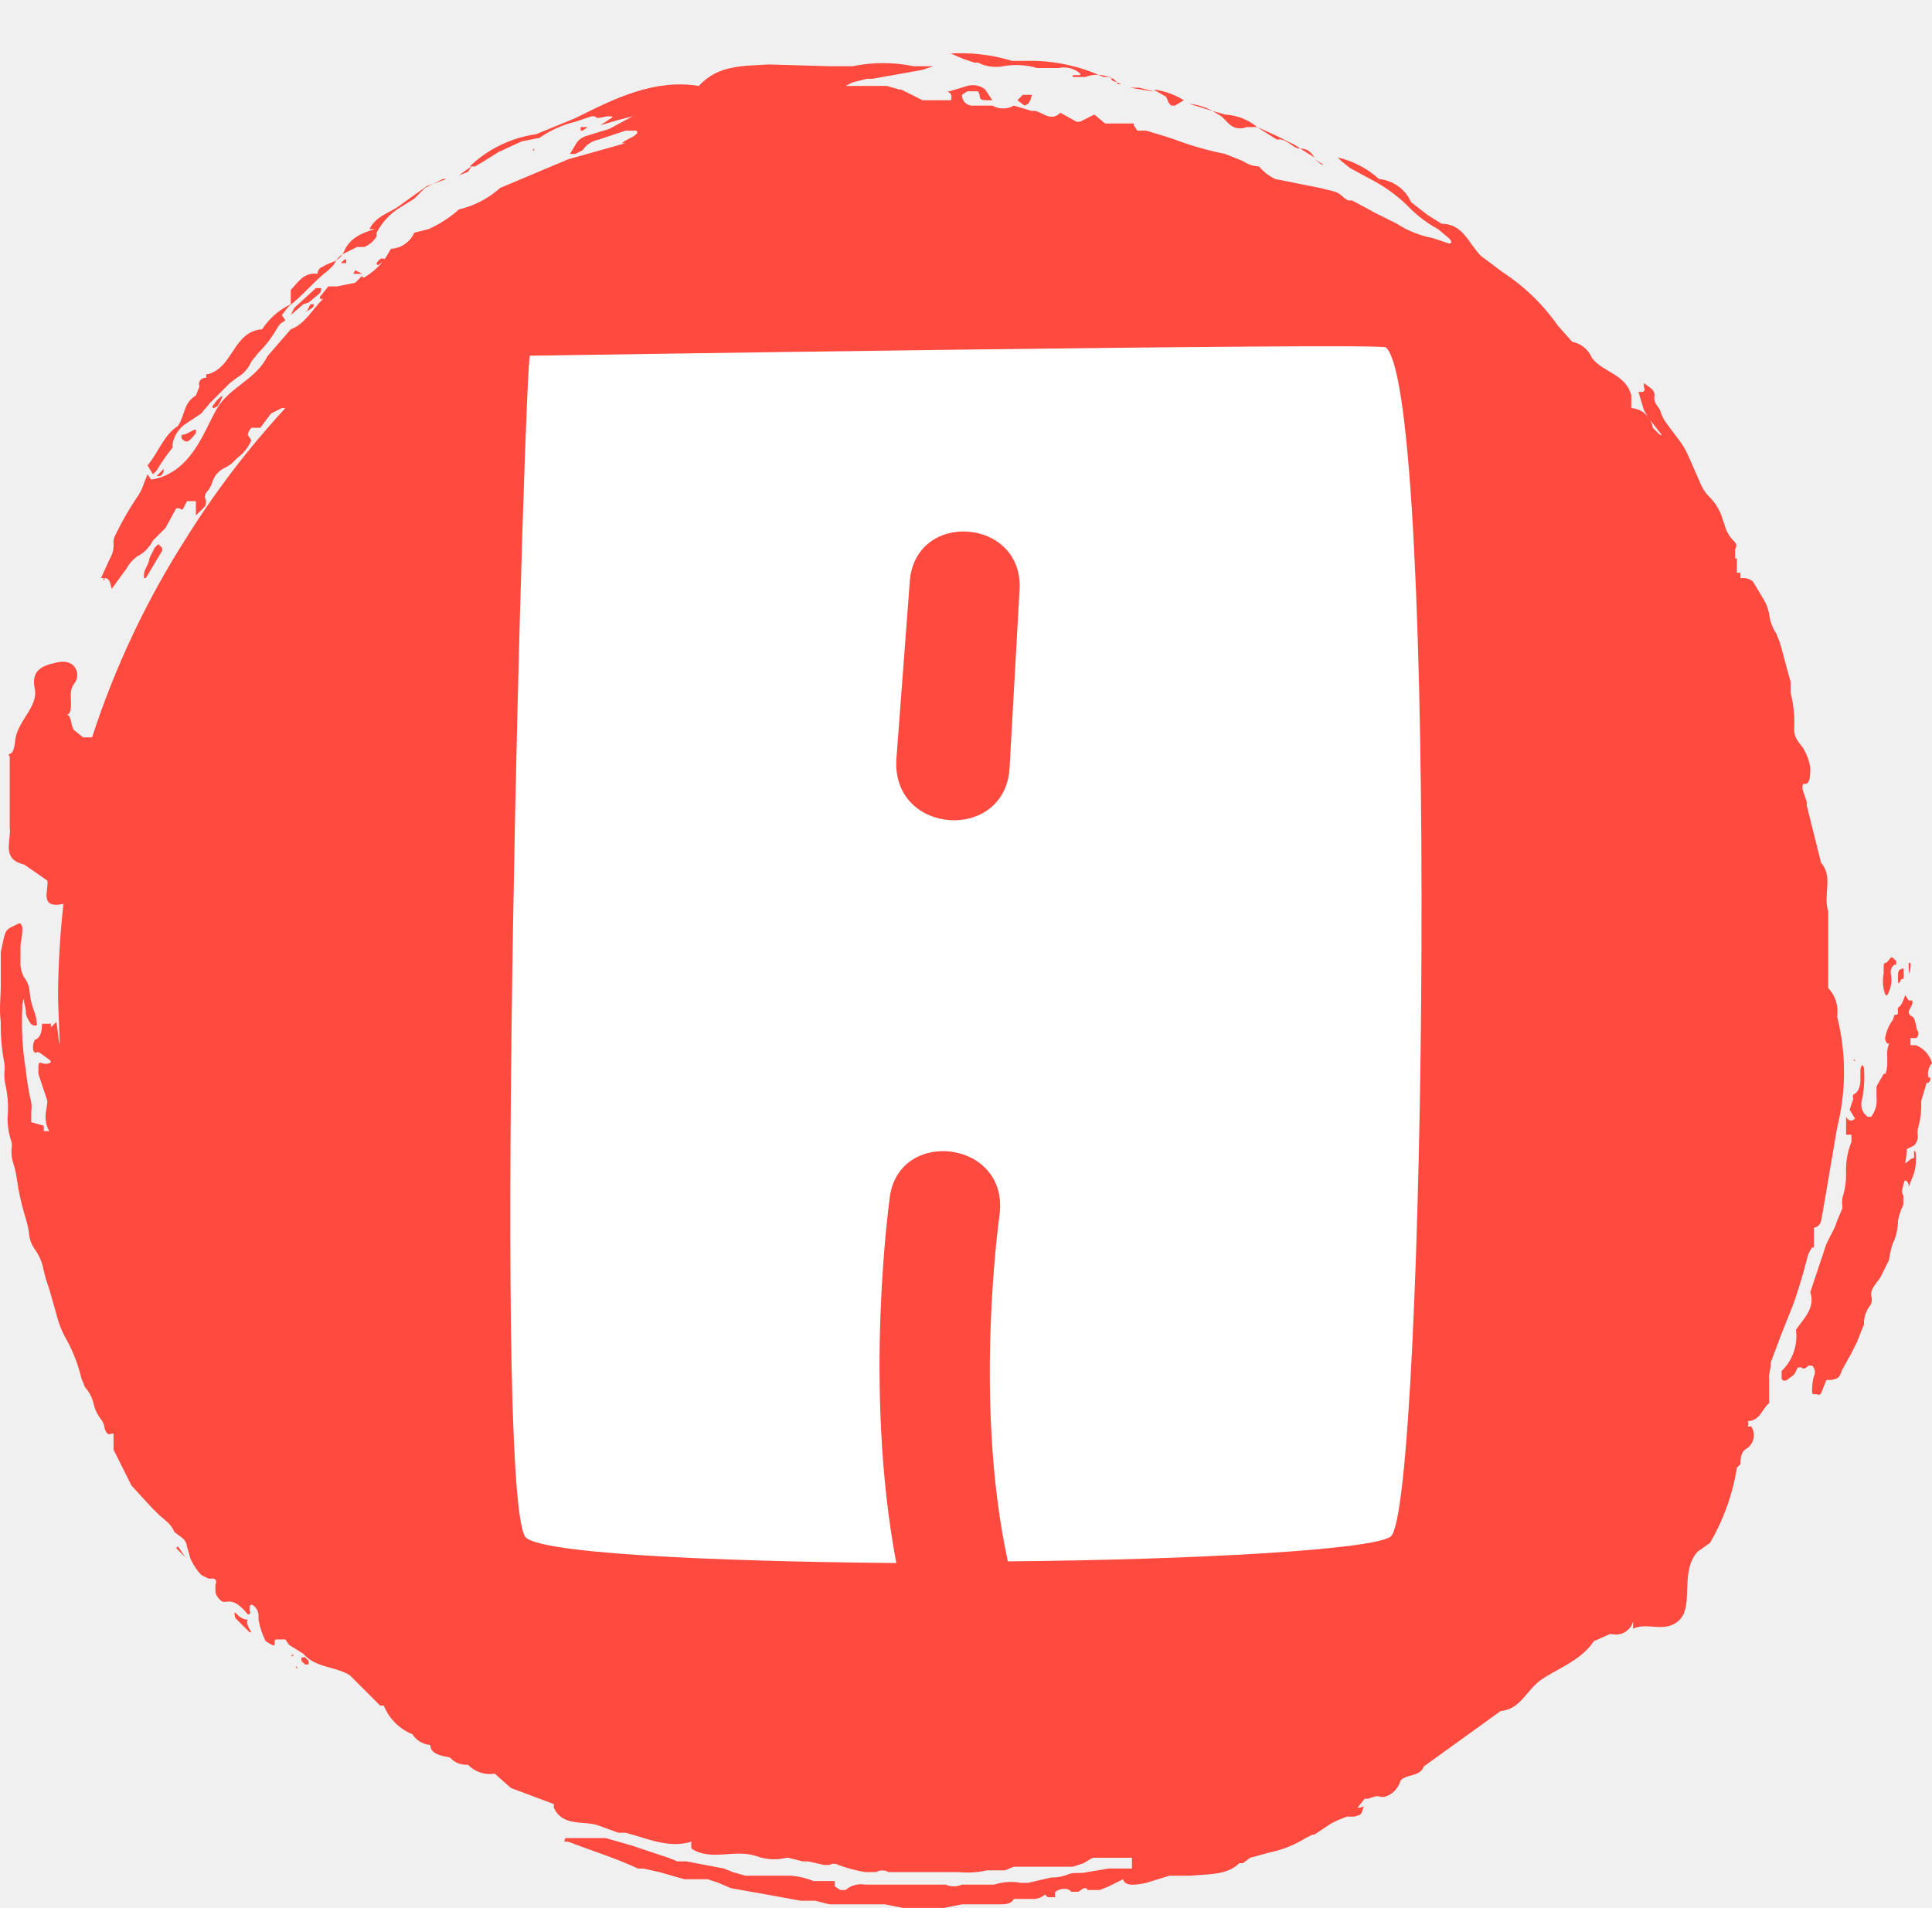
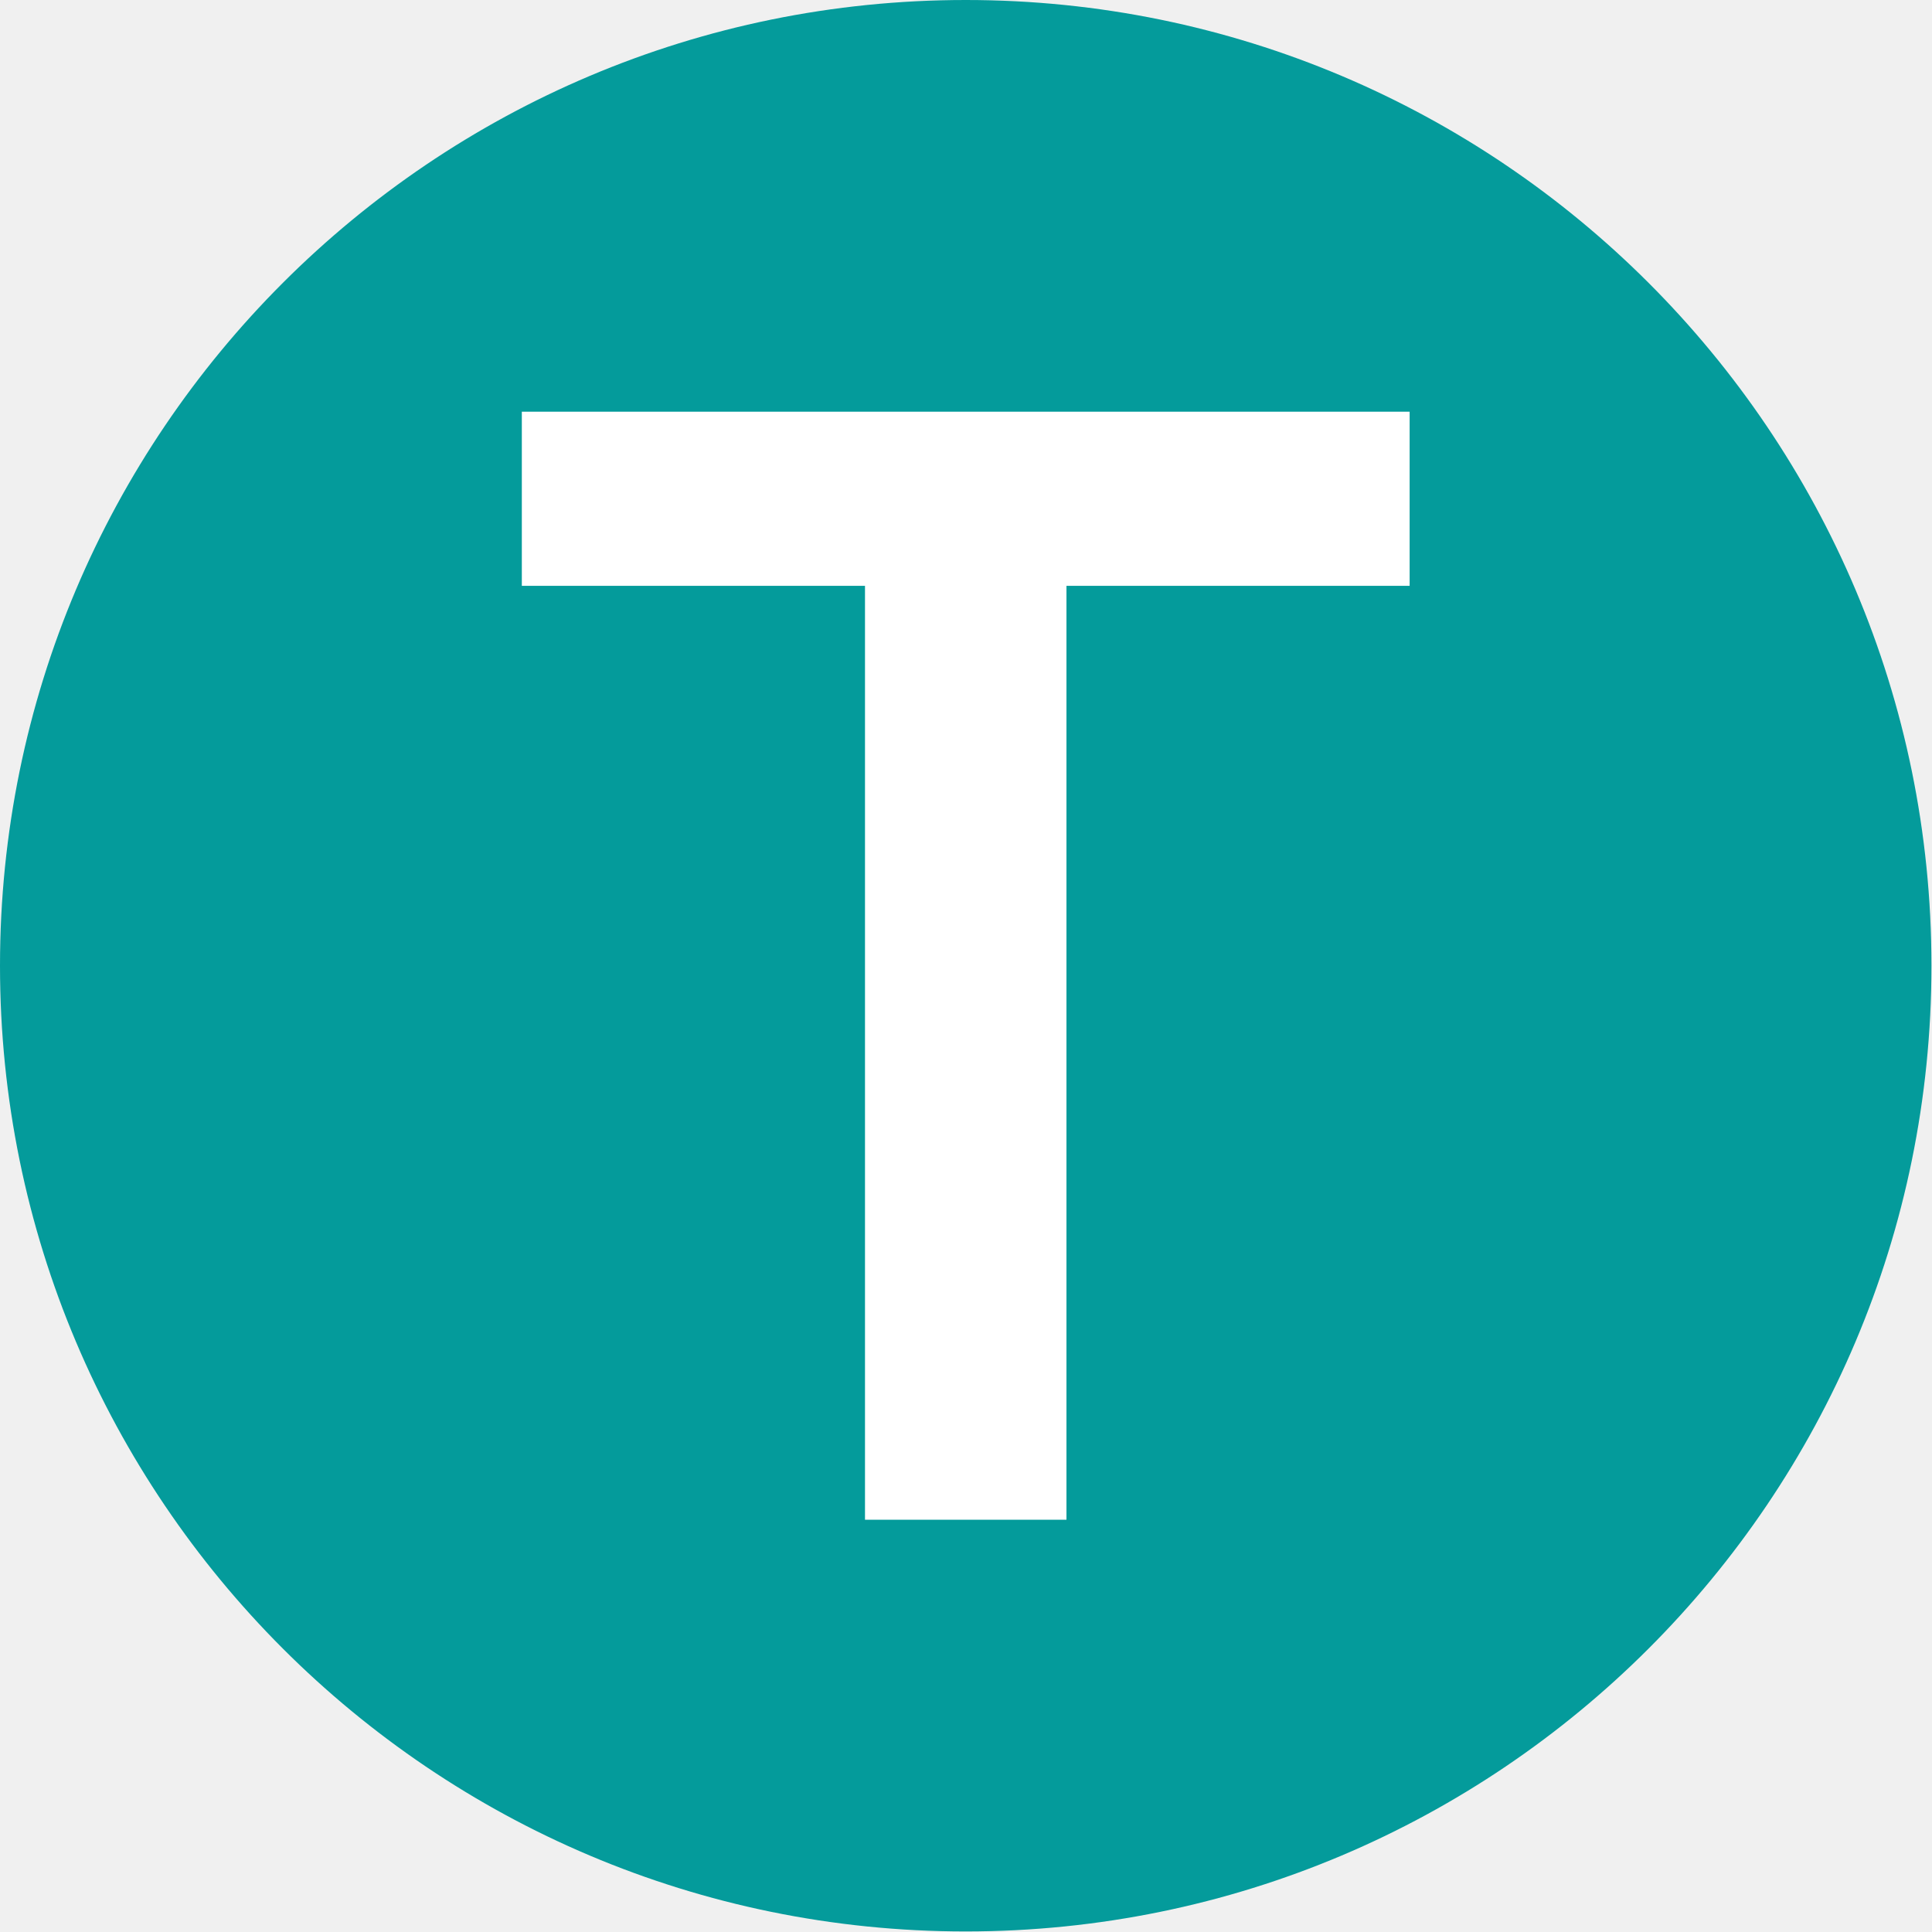
- <svg xmlns="http://www.w3.org/2000/svg" width="308.761" height="304.916" viewBox="0 0 106.008 104.687" class="css-1j8o68f" version="1.1" id="svg23">
-   <defs id="SvgjsDefs2684" />
-   <g id="SvgjsG2685" featurekey="rootContainer" transform="matrix(0.9820593,0,0,0.9820593,-0.05456052,0)" fill="#ff4a3f">
-     <g id="g17">
-       <path d="M19.8 15.3h.5l-.4-.2zm.5.1zm.8-.7c0 .1 0 .1.1.1l.4-.3c-.2-.1-.3-.1-.5.2zm.4-.2zm-4.1 2.3zm-.2.6l.3-.2c.1-.1.1-.2.1-.2h-.2l-.2.4c-.1-.1-.1 0 0 0zm2.2-2.9h-.1l-.2.2h.3zm-2.1 2.4l.6-.5c.1-.1.1-.2.1-.3h-.3l-1.2 1.1-.2.4.7-.6zm-1.1.8z" id="path3" />
-       <path d="M9.7 25v-.2a1.7 1.7 0 0 1 .7-1.1l.9-.6.5-.6.7-.7.4-.4.4-.3a1.9 1.9 0 0 0 .8-.9l.4-.5a5.9 5.9 0 0 0 1-1.3l.2-.3.3-.2-.2-.3.4-.5c.8-.6 1.4-1.4 2.2-2l.3-.3a1.4 1.4 0 0 1 .5-.6l.8-.4h.4a1.4 1.4 0 0 0 .7-.6V13a3.5 3.5 0 0 1 1.3-1.4l.8-.5.2-.2.4-.4 1-.5h.2l-1.1.4-1.4 1c-.6.5-1.4.6-1.8 1.4h.3c-.7.2-1.4.5-1.7 1.2s-.8.6-1.2.9a.4.4 0 0 0-.3.4c-.8-.1-1.1.5-1.5.9v.8a3.9 3.9 0 0 0-1.6 1.4c-1.6.1-1.6 2.1-3 2.5h-.1a.2.2 0 0 0 0 .2c-.3 0-.5.2-.4.5l-.2.5c-.7.4-.6 1.1-1 1.7-.8.5-1.1 1.5-1.7 2.2l.3.5.2-.2a11.6 11.6 0 0 1 .9-1.3zM53.9 3.3l.6.2h.2a2.2 2.2 0 0 0 1.4.2 4.1 4.1 0 0 1 1.9.1h1.2a1.4 1.4 0 0 1 1.2.3.1.1 0 0 1 0 .1H60a.1.1 0 0 0 0 .1h.7a1.8 1.8 0 0 1 1.3 0c.2 0 .1.1.2.2l.5.2h-.2c-.2-.4-.5-.4-.8-.4a9.7 9.7 0 0 0-4.3-.9h-.8A9.8 9.8 0 0 0 53 3h.2zm7.3 3.1zM50.3 4.7zm10.9 1.7h.2-.2zM19 14.7zm32.1-10zm17.6 2.2a.9.9 0 0 0 1 .2h.6a3.1 3.1 0 0 0-1.8-.7l-.7-.2.5.3zm-3.4-1.3c0 .1.1.2.2.3h.2l.5-.3a4.2 4.2 0 0 0-1.7-.6l.7.4zm7.4 2.7l.8.5c-.2-.3-.4-.5-.8-.5z" id="path5" />
-       <path d="M99 76.1l.6-1.6.6-1.5c.2-.5.6-1.8.8-2.6a1.7 1.7 0 0 1 .3-.7h.1v-1.1c.5-.1.4-.6.5-.9l.8-4.7a12.7 12.7 0 0 0 0-6.2 1.9 1.9 0 0 0-.5-1.6v-4.3c-.3-.9.3-1.9-.4-2.7L101 45a.4.4 0 0 0 0-.2l-.2-.6a.5.5 0 0 1 0-.4h.1c.3 0 .3-.5.3-.9a3 3 0 0 0-.4-1.1l-.3-.4a1.1 1.1 0 0 1-.2-.7 6.7 6.7 0 0 0-.2-2v-.6c-.2-.7-.4-1.5-.6-2.2l-.2-.5a2.5 2.5 0 0 1-.4-1.1 2.5 2.5 0 0 0-.3-.8l-.6-1a.8.8 0 0 0-.6-.2h-.1V32h-.2v-.8H97V31a.4.4 0 0 0 0-.1v-.2c.1-.2.1-.3-.1-.5a1.8 1.8 0 0 1-.4-.6l-.2-.6a2.9 2.9 0 0 0-.7-1.2 2.2 2.2 0 0 1-.5-.7l-.7-1.6a4.3 4.3 0 0 0-.6-1l-.6-.8a2.4 2.4 0 0 1-.4-.8l-.2-.3a.6.6 0 0 1-.1-.5.5.5 0 0 0-.2-.4l-.4-.3v.2c.1.2 0 .3-.1.3h-.2l.3 1 .3.5.7.9h-.1l-.2-.2-.2-.2a1.3 1.3 0 0 0-1.2-1.1v-.7c-.3-1.2-1.6-1.3-2.2-2.1a1.5 1.5 0 0 0-1.1-.9l-.8-.9a11.3 11.3 0 0 0-3.1-3l-.8-.6-.4-.3c-.7-.7-1-1.8-2.2-1.8l-.8-.5-.9-.7a2.2 2.2 0 0 0-1.8-1.3 5.1 5.1 0 0 0-2.3-1.2l.2.2.5.4 1.3.7a8.5 8.5 0 0 1 2.1 1.6 6.8 6.8 0 0 0 1.5 1.1l.6.5c.1.1.2.2.1.3H81l-.9-.3a5.6 5.6 0 0 1-2-.8l-1.2-.6-1.3-.7h-.2c-.3-.1-.4-.4-.8-.5l-.8-.2-2.5-.5a2.6 2.6 0 0 1-.9-.7 1.7 1.7 0 0 1-.9-.3l-1-.4a18.1 18.1 0 0 1-2.8-.8l-.6-.2-1-.3h-.5l-.2-.3v-.1h-1.6l-.6-.5-.4.2-.4.2h-.2l-.9-.5c-.6.6-1.1-.2-1.6-.1l-1-.3a1.2 1.2 0 0 1-1.2 0h-1.2a.6.6 0 0 1-.5-.6l.3-.2h.6a.7.7 0 0 1 .1.3c0 .2.2.2.5.2h.2l-.4-.6a1.1 1.1 0 0 0-1-.2l-1 .3H53c.3.2.2.3.2.5h-1.6l-.4-.2-.8-.4h-.1l-.7-.2h-2.3l.4-.2.8-.2h.3l1.7-.3 1.1-.2.6-.2h-1.1a8.4 8.4 0 0 0-3.4 0h-1.3L43 3.6c-1.4.1-2.8 0-3.9 1.2-2.5-.4-4.7.7-6.9 1.8l-2.2.9a6.7 6.7 0 0 0-3.7 1.8h.3l.5-.3.8-.5 1.3-.6 1-.2a6 6 0 0 1 2-.9l.9-.3h.2c.1.2.5 0 .7 0h.2c.1 0 .1.1 0 .1l-.6.4 1-.3.8-.2-1.3.7-1.3.4a1 1 0 0 0-.6.5l-.3.5h.3l.4-.2a1.4 1.4 0 0 1 .9-.6l1.5-.5h.5a.1.1 0 0 1 .1.2c-.2.2-.6.3-.8.5h.2l-3.2.9-3.8 1.6a5.2 5.2 0 0 1-2.3 1.2 6.6 6.6 0 0 1-1.7 1.1l-.8.2a1.5 1.5 0 0 1-1.3.9l-.3.5a3.7 3.7 0 0 1-1.2 1.1h-.1v-.1l-.2.2-.2.2-1 .2h-.5l-.4.5c-.1.1-.1.2 0 .2h.1c-.6.6-1 1.4-1.8 1.7L15 19.9c-.6 1.2-1.8 1.6-2.6 2.6s-1.4 3.9-3.9 4.3l-.2-.3-.2.5a2.7 2.7 0 0 1-.4.8 16.9 16.9 0 0 0-1.2 2.1.8.8 0 0 0-.1.5 1.4 1.4 0 0 1-.2.8l-.5 1.1h.2c.3 0 .3.3.4.6l.8-1.1a2.2 2.2 0 0 1 .6-.7 2 2 0 0 0 .9-.9l.3-.3.4-.4.6-1.1h.2c.1.1.1.1.2 0l.2-.4h.5v.8l.5-.5a.5.5 0 0 0 0-.5.4.4 0 0 1 .1-.3 1.5 1.5 0 0 0 .3-.5 1.3 1.3 0 0 1 .8-.9l.3-.2.3-.3a2.4 2.4 0 0 0 .8-1l-.2-.3c0-.1.1-.3.2-.4h.5l.6-.8.6-.3h.2a48.8 48.8 0 0 0-5.5 7.2h-.1.1a48.4 48.4 0 0 0-5.3 11.2h-.5l-.5-.4c-.2-.2-.1-.7-.4-.9h.1c.3-.5-.1-1.2.3-1.7s.1-1.4-.9-1.2-1.5.5-1.3 1.5-1 1.8-1.1 2.9-.5.5-.3.9v3.9c.1.8-.5 1.8.8 2.1l1.3.9c.1.5-.5 1.6.9 1.3a49.2 49.2 0 0 0-.3 5c0 1.1.1 2.2.1 3.3v-.4c-.1-.4-.1-.8-.2-1.3l-.3.3v-.2h-.5c0 .5-.1.8-.4.9a.9.9 0 0 0-.1.5c0 .1.1.3.2.2s.4.2.7.4-.2.3-.4.2-.2.1-.2.3v.3l.5 1.5c0 .3-.1.6-.1.9a1.7 1.7 0 0 0 .2.8h-.3v-.3l-.7-.2v-.6a1.5 1.5 0 0 0 0-.5 14.6 14.6 0 0 1-.3-1.8 16.6 16.6 0 0 1-.2-3.5.9.9 0 0 1 .1-.5v.2a2.9 2.9 0 0 1 .1.5.8.8 0 0 0 .1.4c.1.2.2.4.4.4s.1-.1.1-.2a2.1 2.1 0 0 0-.1-.5 4.2 4.2 0 0 1-.3-1.3 1.5 1.5 0 0 0-.3-.7 1.6 1.6 0 0 1-.2-.9v-.8c0-.3.1-.6.1-.9a.5.5 0 0 0-.1-.4h-.1c-.8.4-.7.2-1 1.6V55c0 .7-.1 1.4 0 2.1a10.8 10.8 0 0 0 .2 2.3 1.8 1.8 0 0 1 0 .5 3.1 3.1 0 0 0 .1.9 5.9 5.9 0 0 1 .1 1.3 3.9 3.9 0 0 0 .2 1.7 1.2 1.2 0 0 1 0 .4 2.1 2.1 0 0 0 .1.8 4.9 4.9 0 0 1 .2.9 14 14 0 0 0 .5 2.2 5 5 0 0 1 .2 1 1.7 1.7 0 0 0 .3.7 2.9 2.9 0 0 1 .5 1.2 8.5 8.5 0 0 0 .3 1l.4 1.4a5.4 5.4 0 0 0 .6 1.5 8.5 8.5 0 0 1 .8 2.1l.2.5a2.1 2.1 0 0 1 .5 1 2.1 2.1 0 0 0 .4.8 1 1 0 0 1 .2.5c.1.3.2.4.4.3h.1v.9l.5 1 .5 1 1.1 1.2.4.4c.3.3.7.5.9 1l.4.3a.7.7 0 0 1 .3.5l.2.7a3.3 3.3 0 0 0 .6.9l.4.2h.3a.2.2 0 0 1 .1.3 2.5 2.5 0 0 0 0 .5.9.9 0 0 0 .4.5h.2c.4-.1.8.2 1.2.7h.1c0-.1.1-.1 0-.2v-.2c0-.1.1-.2.2-.1a.7.7 0 0 1 .3.6v.2a4.3 4.3 0 0 0 .4 1.2c.5.3.5.3.5.1s0-.2.2-.2h.4l.2.3.8.5c.7.8 1.8.7 2.6 1.2l1.7 1.7h.2a2.9 2.9 0 0 0 1.6 1.6 1.3 1.3 0 0 0 1 .6c0 .5.6.6 1.1.7a1.2 1.2 0 0 0 .8.4h.2a1.7 1.7 0 0 0 1.5.5l.9.8 2.4.9v.2c.5 1.1 1.7.7 2.5 1l1.1.4h.4c1.2.3 2.4.9 3.7.5a.7.7 0 0 0 0 .4c1.1.7 2.4 0 3.6.4a2.9 2.9 0 0 0 1.7.1h.1l.8.2h.3l.9.2h.3a.5.5 0 0 1 .5 0 7.9 7.9 0 0 0 1.5.4h.6a.7.7 0 0 1 .7 0h3.9a5 5 0 0 0 1.6-.1h1l.5-.2H60l.6-.2.5-.3h2.2v.6H62l-1.2.2c-.4.1-.7 0-1 .1a2.4 2.4 0 0 1-1 .2l-1.3.3h-.4a3.1 3.1 0 0 0-1.5.1h-1.8a1.1 1.1 0 0 1-.9 0h-4.5a1.3 1.3 0 0 0-1.1.3H47l-.3-.2v-.3h-1.2a4.1 4.1 0 0 0-1.3-.3h-2.5l-.7-.2-.5-.2-2.1-.4h-.5l-.5-.2-2.1-.7-1.4-.4h-2.2c-.1 0-.1.1-.1.2h.2c1.3.5 2.6.9 3.9 1.5h.3l.9.2 1.4.4h1.3l.6.2.7.3 1.7.3 1.1.2 1.1.2h.8l.8.2h3.1l1 .2h2.3l1-.2H56c.4 0 .6-.1.7-.3h1a1 1 0 0 0 .8-.3c-.1.1 0 .1.1.2h.4v-.2c0-.1 0-.1.2-.2s.6-.1.7.1h.4l.3-.2c.2 0 .2 0 .2.1h.7l.5-.2.8-.4c.1.3.4.4 1.3.2l1.3-.4h1.2c.9-.1 2 0 2.7-.7h.2l.4-.3 1.1-.3a6.1 6.1 0 0 0 2-.8l.4-.2h.1l.9-.6.4-.2.5-.2h.4c.4-.1.4-.1.5-.4s0-.1-.2-.1h-.1l.4-.5h.2c.3-.1.5-.2.7-.1h.2a1.3 1.3 0 0 0 .9-.9c.3-.4 1.1-.2 1.3-.8l4.3-3.1c1.1-.1 1.4-1.1 2.2-1.7s2.3-1.1 3-2.2l.9-.4h.1a1 1 0 0 0 1.2-.7v.4c.8-.4 1.8.3 2.6-.5s0-2.7 1-3.8l.7-.5a12.1 12.1 0 0 0 1.5-4.2l.2-.2c0-.3 0-.7.4-.9a.9.9 0 0 0 .2-1.2h-.2a.3.3 0 0 0 0-.3c.7 0 .8-.7 1.2-1V77a.5.5 0 0 1 0-.2 3.8 3.8 0 0 0 .1-.7zM5.9 32.2z" id="path7" />
-       <path d="M26.4 9.3l-.3.2-.4.3.5-.2zm6.1-2h.1l.3-.2h-.4zm-2.6 1l-.1.1h.1v-.1zm-1.5 1.4zm1.3-.2zm-6.3 3.1zM9.2 26.2l-.4.4H9a.4.4 0 0 0 .2-.4zm3-3.5a2.1 2.1 0 0 0 .3-.6 1.5 1.5 0 0 0-.5.5c-.1.1-.1.2 0 .2zM11 24.2V24c-.2 0-.5.3-.8.3v.2c.3.3.4.2.8-.3zm3 66.2zM73.9 9.2h.1l-.5-.3zm-2.5-1.4c.5-.1.8.4 1.2.5h.1l-.3-.2-1-.5-1.1-.5.3.2zM52.8 3.1zm11.7 2h-.1l-1.2-.2h.5zm2 .7l1.3.4a3.3 3.3 0 0 0-1.3-.4zm-9 0a1 1 0 0 0 .2-.5h-.5l-.3.3.4.3zm9 1.6zM49.9 4.2zm2.9.7zM48.5 4zm13.8 2.1a.5.5 0 0 0 0 .1zm44.8 52.3h-.3V58h.3c.1 0 .2-.3.1-.4s-.1-.7-.3-.8a.3.3 0 0 1-.2-.3l.2-.4a.4.4 0 0 0 0-.2h-.2l-.2-.3c-.1.3-.2.6-.4.7a.5.5 0 0 0 0 .2c0 .1 0 .2-.1.2h-.1a1.1 1.1 0 0 1-.1.3 2.3 2.3 0 0 0-.4.9.4.4 0 0 0 .1.4h.1a1.7 1.7 0 0 0-.1.8v.4a1.8 1.8 0 0 1-.1.5h-.1l-.4.7v.6a1.5 1.5 0 0 1-.3 1.1h-.2l-.2-.2a.9.9 0 0 1-.1-.8 6.5 6.5 0 0 0 .1-1.7c0-.1-.1-.2-.1-.2a.5.5 0 0 0-.1.3v.6c0 .2-.1.6-.3.7s-.1.2-.1.3l-.2.6.3.5c-.2.2-.4.1-.5-.1v1h.3v.4a4.2 4.2 0 0 0-.3 1.4 3.3 3.3 0 0 0 0 .4 4 4 0 0 1-.2 1.3 2 2 0 0 0 0 .6l-.3.7a3.2 3.2 0 0 1-.3.7l-.3.6-.9 2.7c.3.9-.4 1.5-.8 2.1a2.7 2.7 0 0 1-.8 2.3v.4c0 .1.1.2.3.1l.4-.3.2-.4h.2c.1.1.2.1.4-.1h.2a.5.5 0 0 1 .1.6 2.9 2.9 0 0 0-.1.8c0 .1 0 .2.1.2h.2c.1.1.2 0 .3-.3l.2-.5h.3c.4-.1.4-.1.6-.6l.5-.9.3-.6.4-1a1.6 1.6 0 0 1 .3-1 .6.6 0 0 0 .1-.6c0-.2 0-.3.2-.6l.3-.4.5-1a4.7 4.7 0 0 1 .2-.9 3 3 0 0 0 .3-1.3 3.8 3.8 0 0 1 .3-.9v-.5c-.1-.2-.1-.2 0-.6s.1-.2.2-.2a.4.4 0 0 1 .1.3l.2-.5a2.3 2.3 0 0 0 .2-.9v-.3c0-.1 0-.3-.1-.3v.4c-.2 0-.3.2-.5.3a6.4 6.4 0 0 0 .1-.8l.4-.2a.7.7 0 0 0 .2-.6 1.4 1.4 0 0 1 0-.3 4.8 4.8 0 0 0 .2-1.4v-.2l.3-1h.1a.3.3 0 0 0 .1-.3h-.1a.9.9 0 0 1 .2-.8 1.5 1.5 0 0 0-.9-1zm-1.2 7.8zm-.2-9.9zm0 0zM9.1 30.8a.3.3 0 0 0 0-.2l-.2-.2-.2.2-.3.6c0 .3-.3.6-.3.9v.2h.1zm96.3 24.8h.1a1.7 1.7 0 0 0 .2-1.2.5.5 0 0 1 .2-.5h.1v-.2l-.2-.2h-.1c-.1.1-.2.3-.3.3s-.1.1-.1.3v.3a2.2 2.2 0 0 0 .1 1.2zM13.2 90.1c-.1 0 0 .2 0 .3l.8.8h.1c-.2-.3-.3-.6-.2-.7a.9.9 0 0 1-.5-.2zm.8.3zm92.3-35.7h.1a2 2 0 0 0 0-.6c-.3.1-.3.1-.3.6s.1.1.2 0z" id="path9" />
-       <path d="M106.7 62a.6.6 0 0 0 .1-.5c0-.1-.1-.2-.1-.1h-.2v.2c0 .4.1.5.2.4zm.1-8.2h-.1v.6a1 1 0 0 0 .1-.6zM17.1 92.6h-.2v.2l.2.2h.2v-.2zm86.6-33.3c0-.1 0-.1-.1-.1zM9.9 86.5l.5.5-.4-.6z" id="path11" />
-       <circle cx="10.5" cy="87.1" transform="rotate(-24.8 10.4 87.159)" id="circle13" />
-       <path d="M9.7 30.1h-.1v.2-.2h.1zm83.2-6.6l-.2-.3h-.1zm-14.7 77.1zM5.9 32.2zm-.1.2a.3.3 0 0 0 .1-.2v.2zm1.9-4.9zM61.5 2.4zm42.8 58.2v.1-.1zM16.4 92.5h-.1c.1.1.2 0 .1-.1zm.2.7h.1l-.1-.1v.1zm73.9-71.3zm15.2 34.4zM14.6 91.7zm92.1-37zm-.8 11.4zM34.6 0z" id="path15" />
-     </g>
-   </g>
-   <g id="SvgjsG2686" featurekey="nameFeature-0" transform="matrix(2.284354,0,0,2.284354,27.98006,-5.60952)" fill="#ffffff">
-     <path d="M9.6 16.48 l-0.32 4.24 c-0.08 1.8 2.6 1.96 2.72 0.2 l0.24 -4.28 c0.12 -1.76 -2.56 -1.96 -2.64 -0.16 z M0.48 11 l0 0 c0.04 0 20.48 -0.32 20.56 -0.2 c1.28 1.12 0.96 27.8 0.12 28.56 c-0.4 0.32 -4.64 0.56 -9.2 0.6 c-0.84 -3.84 -0.2 -8.32 -0.2 -8.32 c0.24 -1.8 -2.44 -2.12 -2.64 -0.4 c0 0.04 -0.64 4.52 0.16 8.76 c-4.56 -0.04 -8.68 -0.24 -8.92 -0.64 c-0.8 -1.44 0 -28.28 0.12 -28.36 z" id="path20" />
+ <svg xmlns="http://www.w3.org/2000/svg" version="1.1" width="2000" height="2000" viewBox="0 0 2000 2000">
+   <g transform="matrix(1,0,0,1,-0.2844311,-0.2844311)">
+     <svg viewBox="0 0 334 334" data-background-color="#ffffff" preserveAspectRatio="xMidYMid meet" height="2000" width="2000">
+       <g id="tight-bounds" transform="matrix(1,0,0,1,0.0475,0.0475)">
+         <svg viewBox="0 0 333.905 333.905" height="333.905" width="333.905">
+           <g>
+             <svg />
+           </g>
+           <g>
+             <svg viewBox="0 0 333.905 333.905" height="333.905" width="333.905">
+               <g>
+                 <path d="M0 166.952c0-92.205 74.747-166.952 166.952-166.952 92.205 0 166.952 74.747 166.953 166.952 0 92.205-74.747 166.952-166.953 166.953-92.205 0-166.952-74.747-166.952-166.953zM166.952 316.63c82.665 0 149.677-67.013 149.678-149.678 0-82.665-67.013-149.677-149.678-149.677-82.665 0-149.677 67.013-149.677 149.677 0 82.665 67.013 149.677 149.677 149.678z" data-fill-palette-color="tertiary" fill="#049b9b" stroke="transparent" />
+                 <ellipse rx="160.274" ry="160.274" cx="166.952" cy="166.952" fill="#049b9b" stroke="transparent" stroke-width="0" fill-opacity="1" data-fill-palette-color="tertiary" />
+               </g>
+               <g transform="matrix(1,0,0,1,90.21083,71.17305)">
+                 <svg viewBox="0 0 153.483 191.558" height="191.558" width="153.483">
+                   <g>
+                     <svg viewBox="0 0 153.483 191.558" height="191.558" width="153.483">
+                       <g>
+                         <svg viewBox="0 0 153.483 191.558" height="191.558" width="153.483">
+                           <g>
+                             <svg viewBox="0 0 153.483 191.558" height="191.558" width="153.483">
+                               <g id="textblocktransform">
+                                 <svg viewBox="0 0 153.483 191.558" height="191.558" width="153.483" id="textblock">
+                                   <g>
+                                     <svg viewBox="0 0 153.483 191.558" height="191.558" width="153.483">
+                                       <g transform="matrix(1,0,0,1,0,0)">
+                                         <svg width="153.483" viewBox="0.3 -32.45 26 32.45" height="191.558" data-palette-color="#ffffff">
+                                           <path d="M11.68-27.35L0.3-27.35 0.3-32.45 26.3-32.45 26.3-27.35 14.93-27.35 16.25-28.7 16.25 0 10.35 0 10.35-28.7 11.68-27.35Z" opacity="1" transform="matrix(1,0,0,1,0,0)" fill="#ffffff" class="wordmark-text-0" data-fill-palette-color="quaternary" id="text-0" />
+                                         </svg>
+                                       </g>
+                                     </svg>
+                                   </g>
+                                 </svg>
+                               </g>
+                             </svg>
+                           </g>
+                         </svg>
+                       </g>
+                     </svg>
+                   </g>
+                 </svg>
+               </g>
+             </svg>
+           </g>
+           <defs />
+         </svg>
+         <rect width="333.905" height="333.905" fill="none" stroke="none" visibility="hidden" />
+       </g>
+     </svg>
  </g>
</svg>
